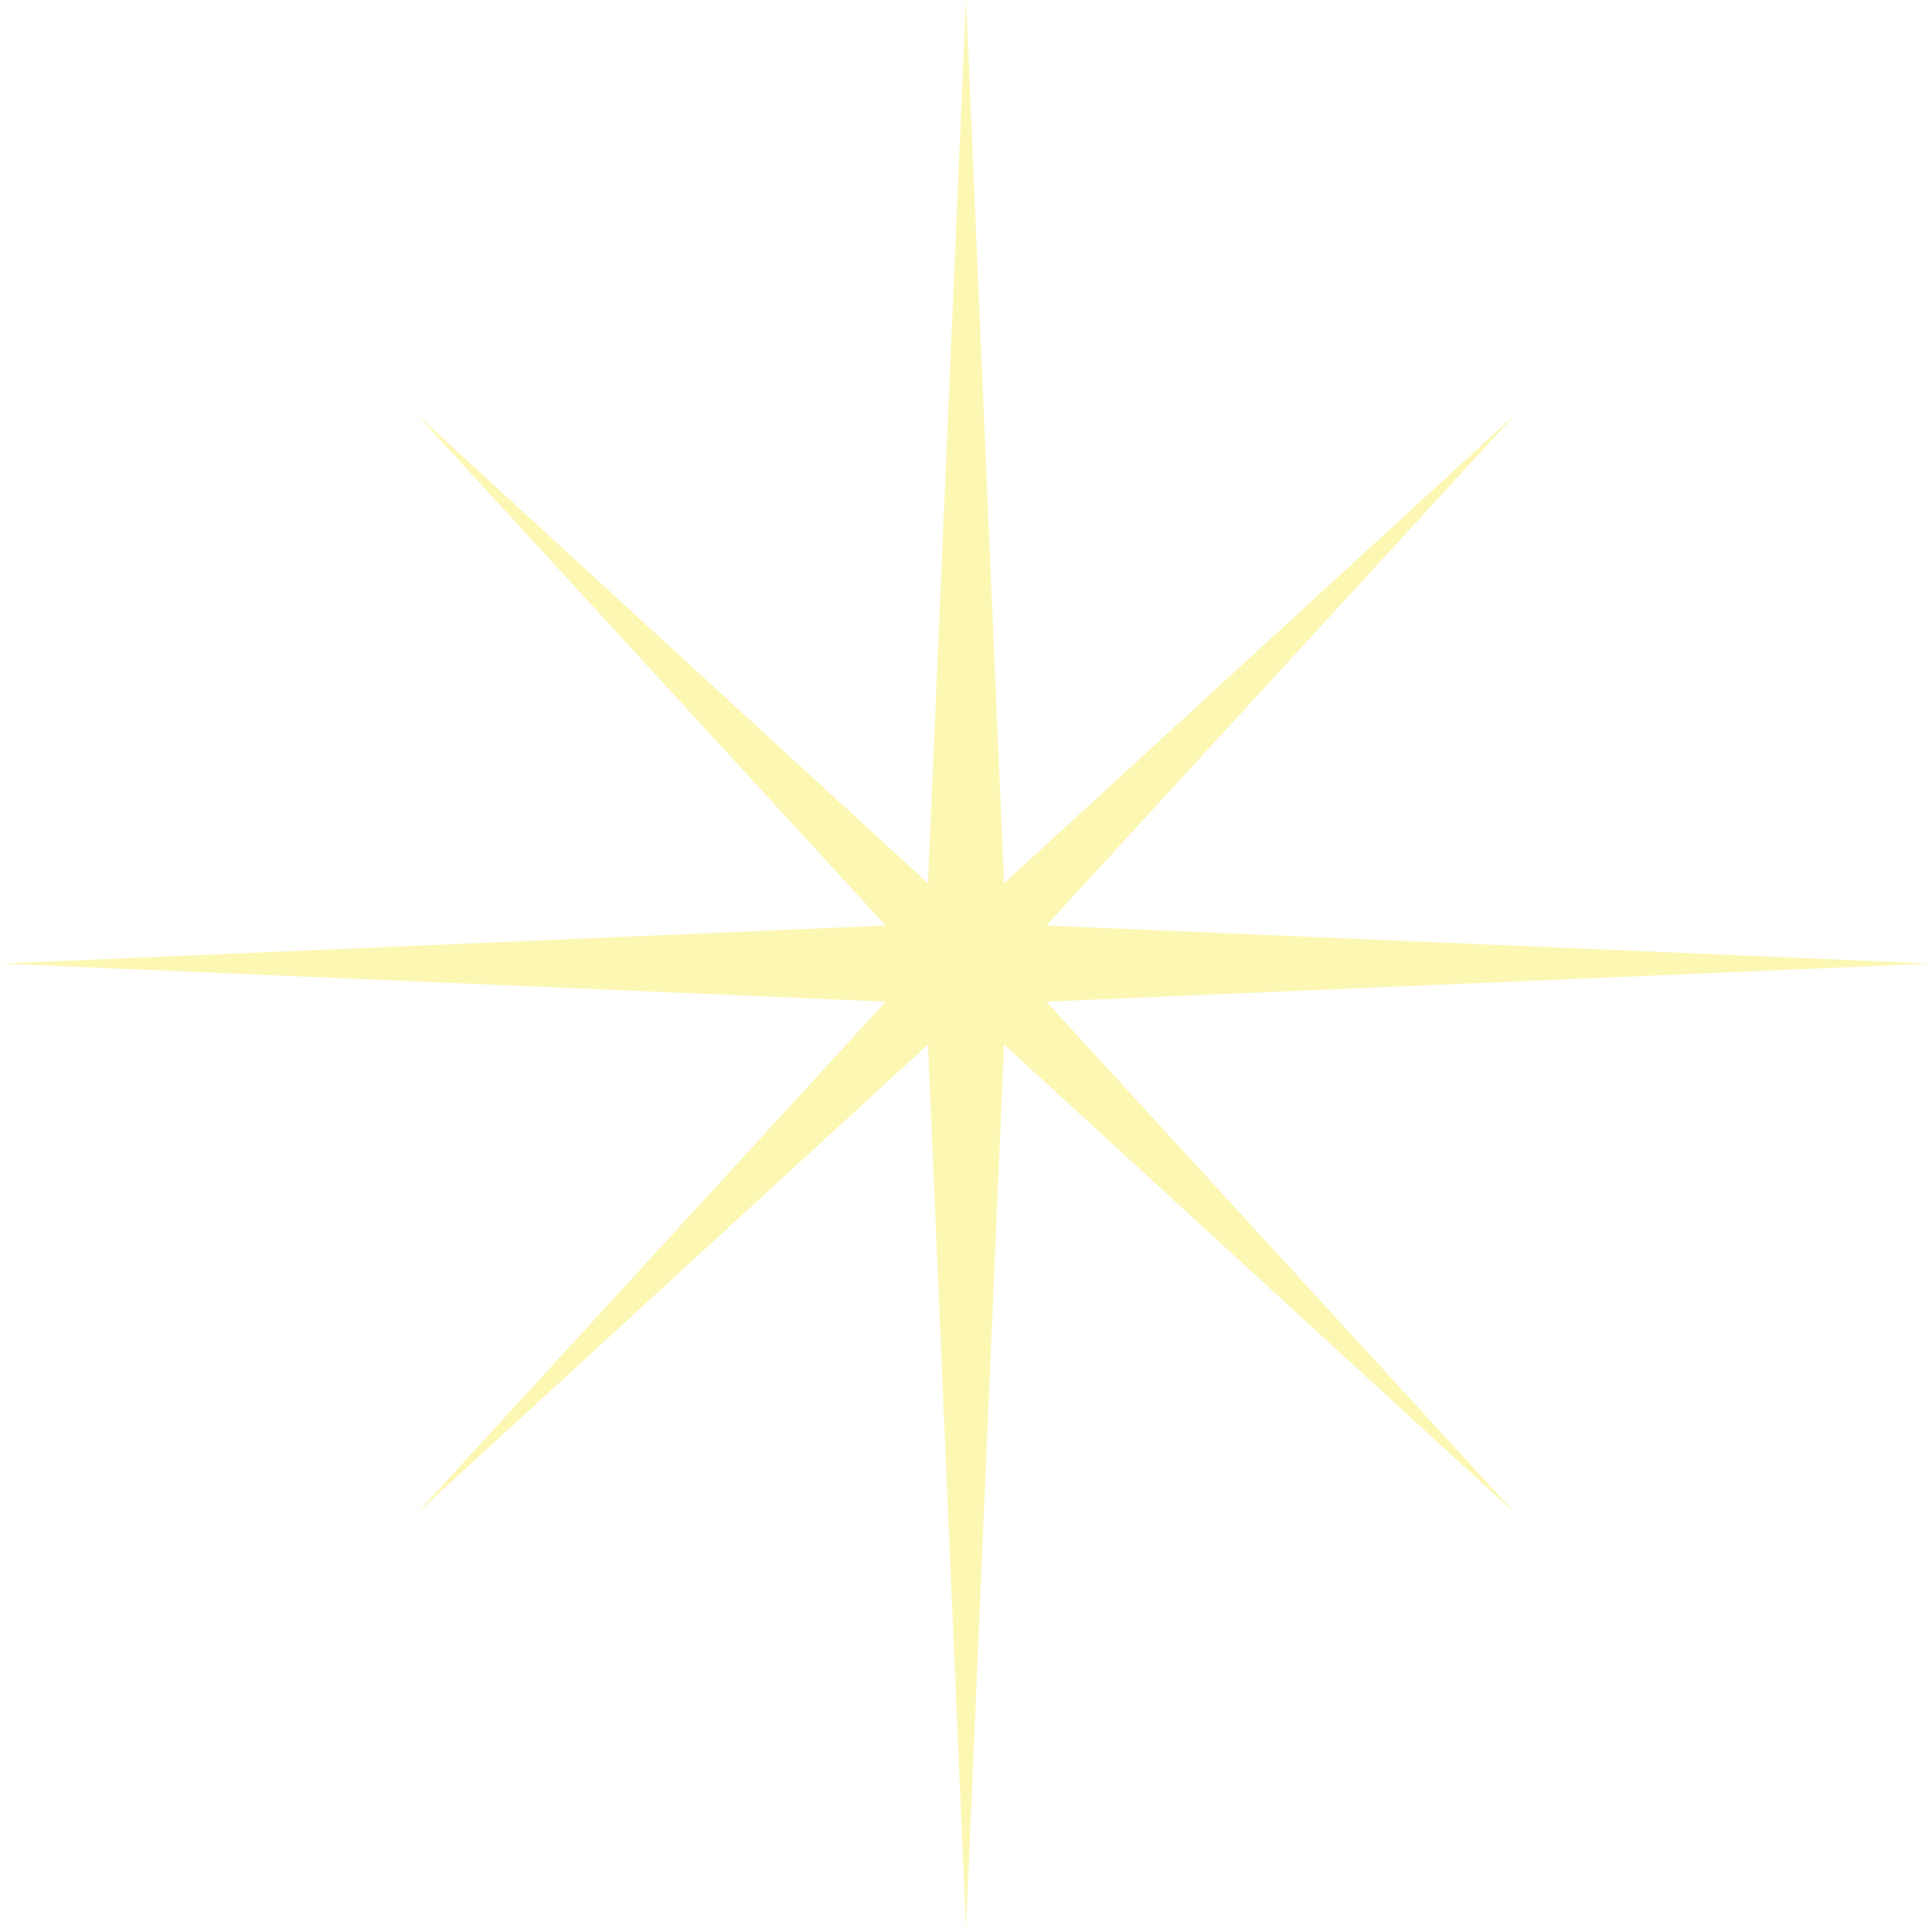
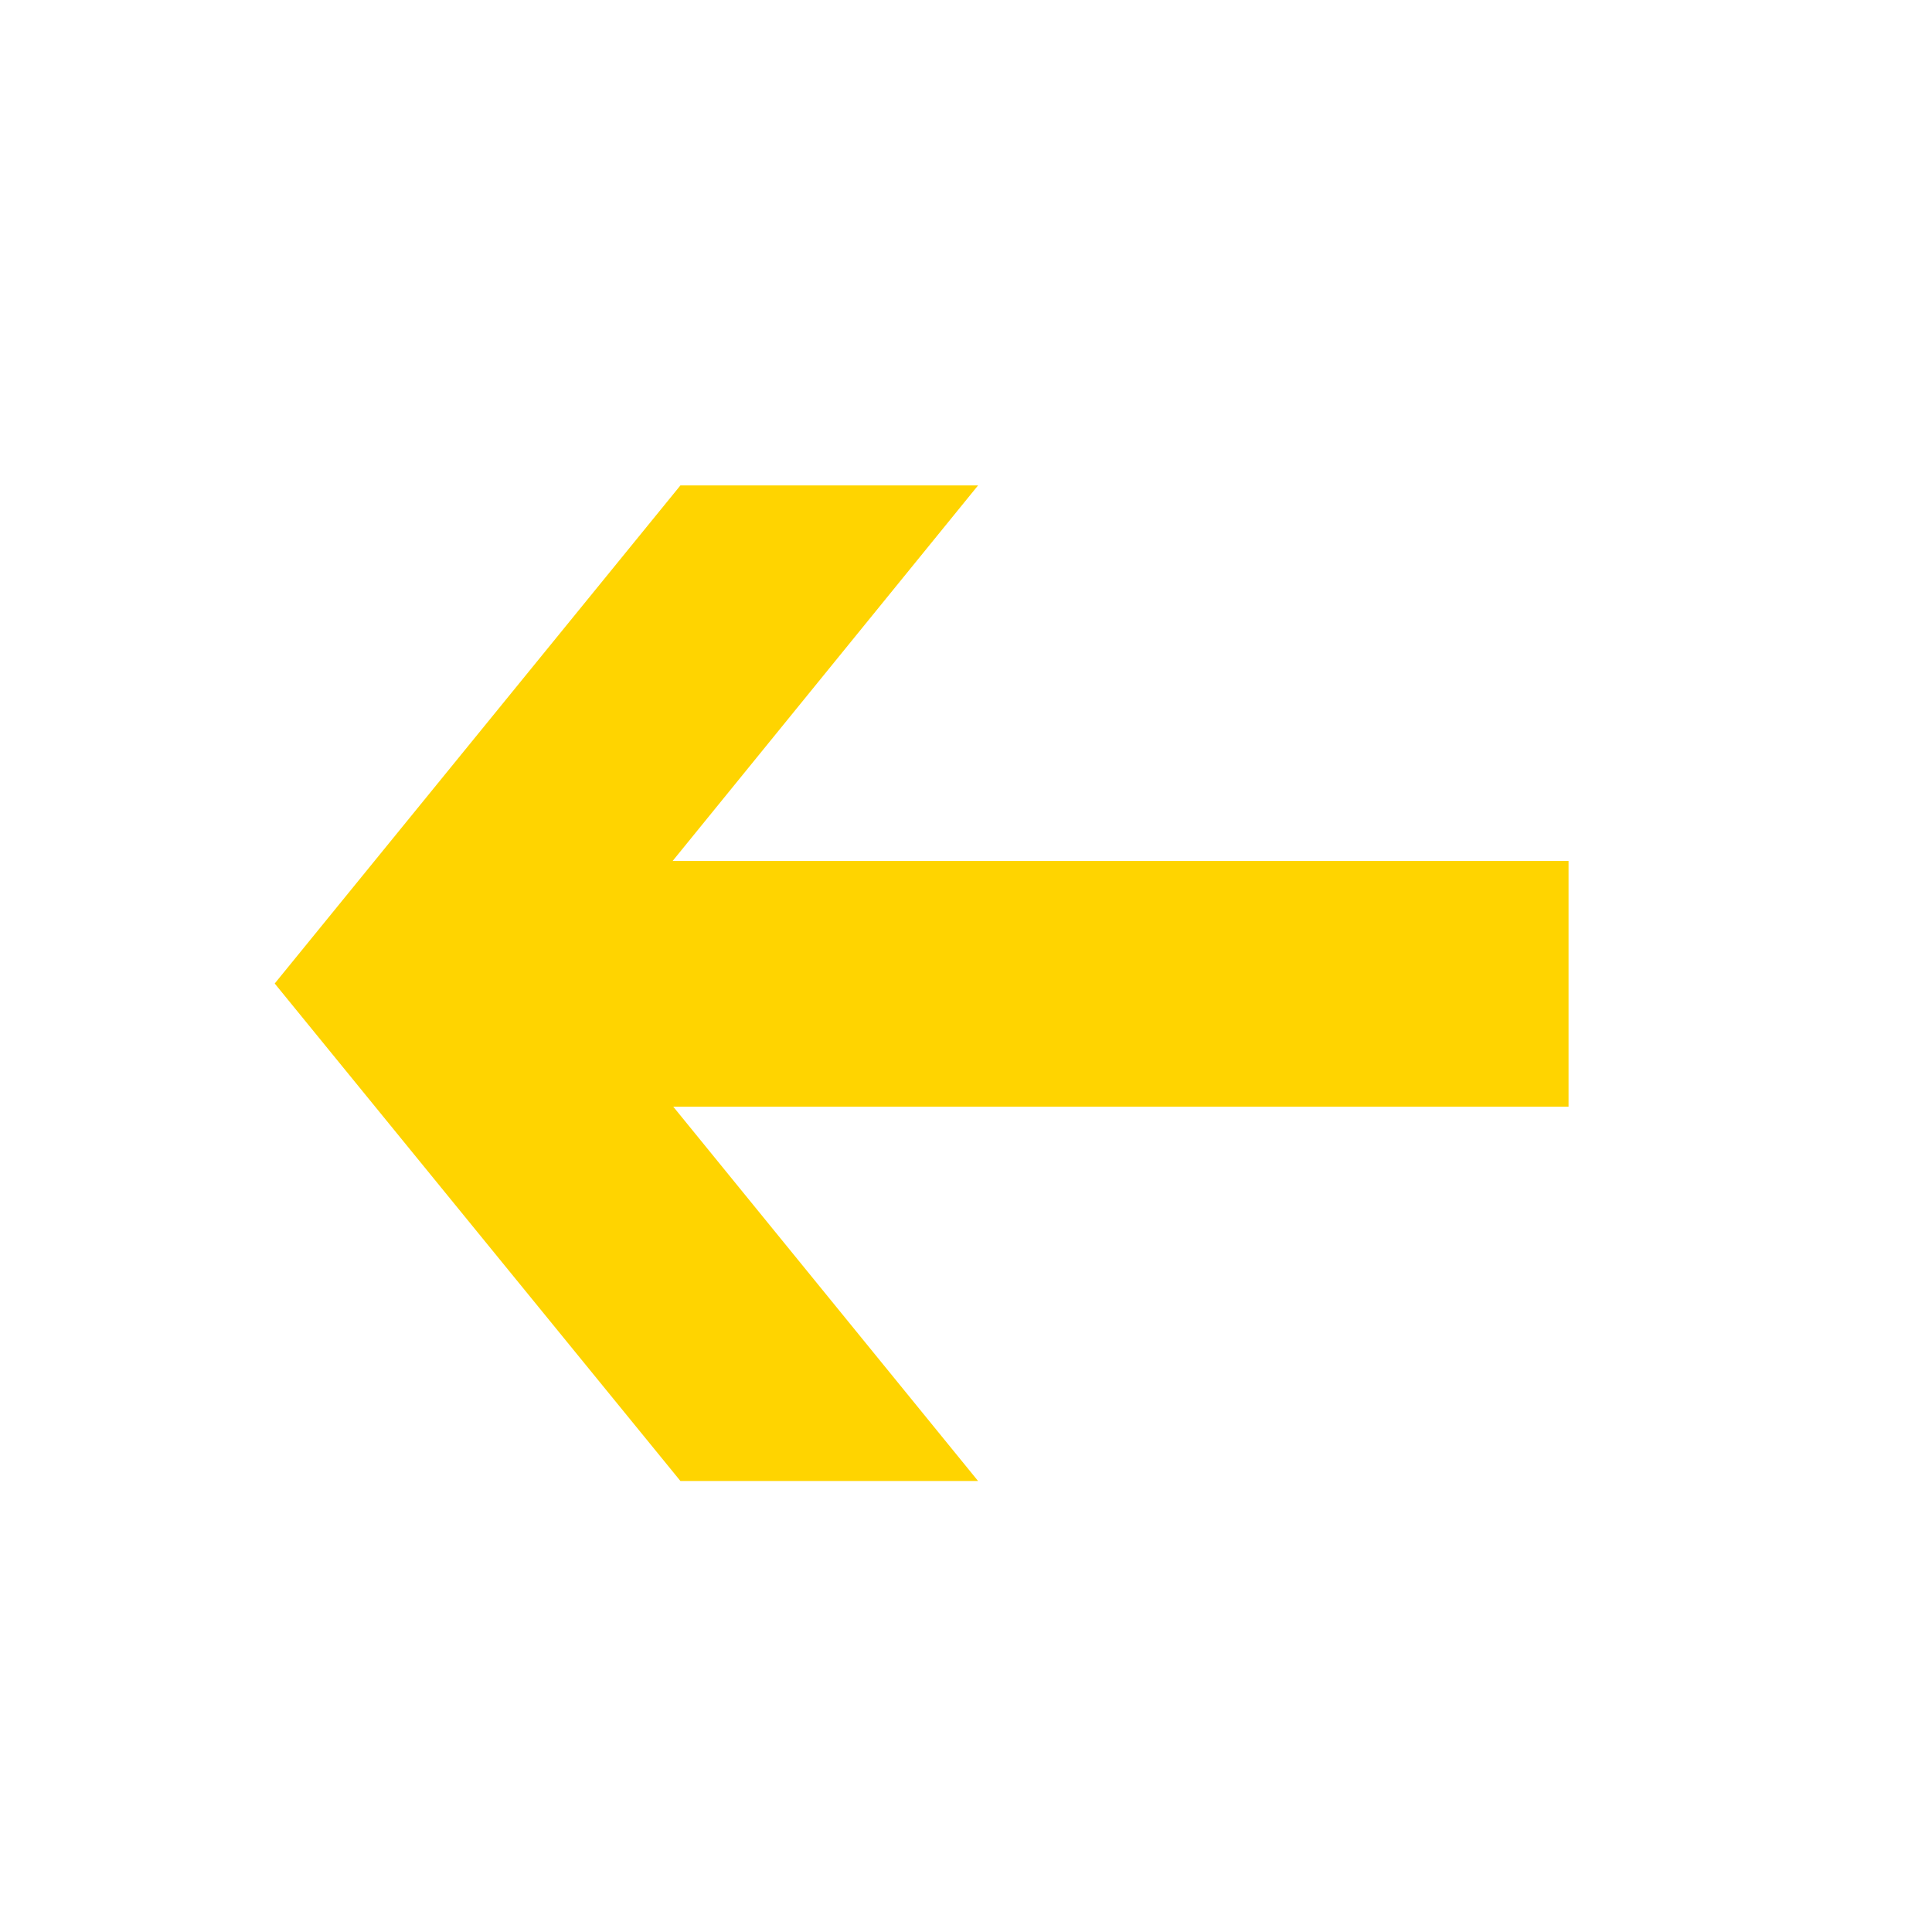
<svg xmlns="http://www.w3.org/2000/svg" version="1.1" viewBox="0 0 320 320">
  <defs>
    <style>
      .cls-1 {
-         fill: #fcf7b2;
+         fill: #ffd400;
      }
    </style>
  </defs>
  <g>
    <g id="Capa_1">
-       <polygon class="cls-1" points="173.3 165.9 319.8 159.6 173.3 153.3 251 68.6 166.3 146.3 160 -.2 153.7 146.3 69 68.6 146.7 153.3 .2 159.6 146.7 165.9 69 250.7 153.7 173 160 319.4 166.3 173 251 250.7 173.3 165.9" />
+       <g>
+         <polygon class="cls-1" points="112.7 245.3 162 245.3 94.9 162.9 162 80.4 112.7 80.4 45.5 162.9 112.7 245.3" />
+         <rect class="cls-1" x="84" y="142.5" width="175.8" height="40.7" transform="translate(343.8 325.8) rotate(180)" />
+       </g>
    </g>
  </g>
</svg>
